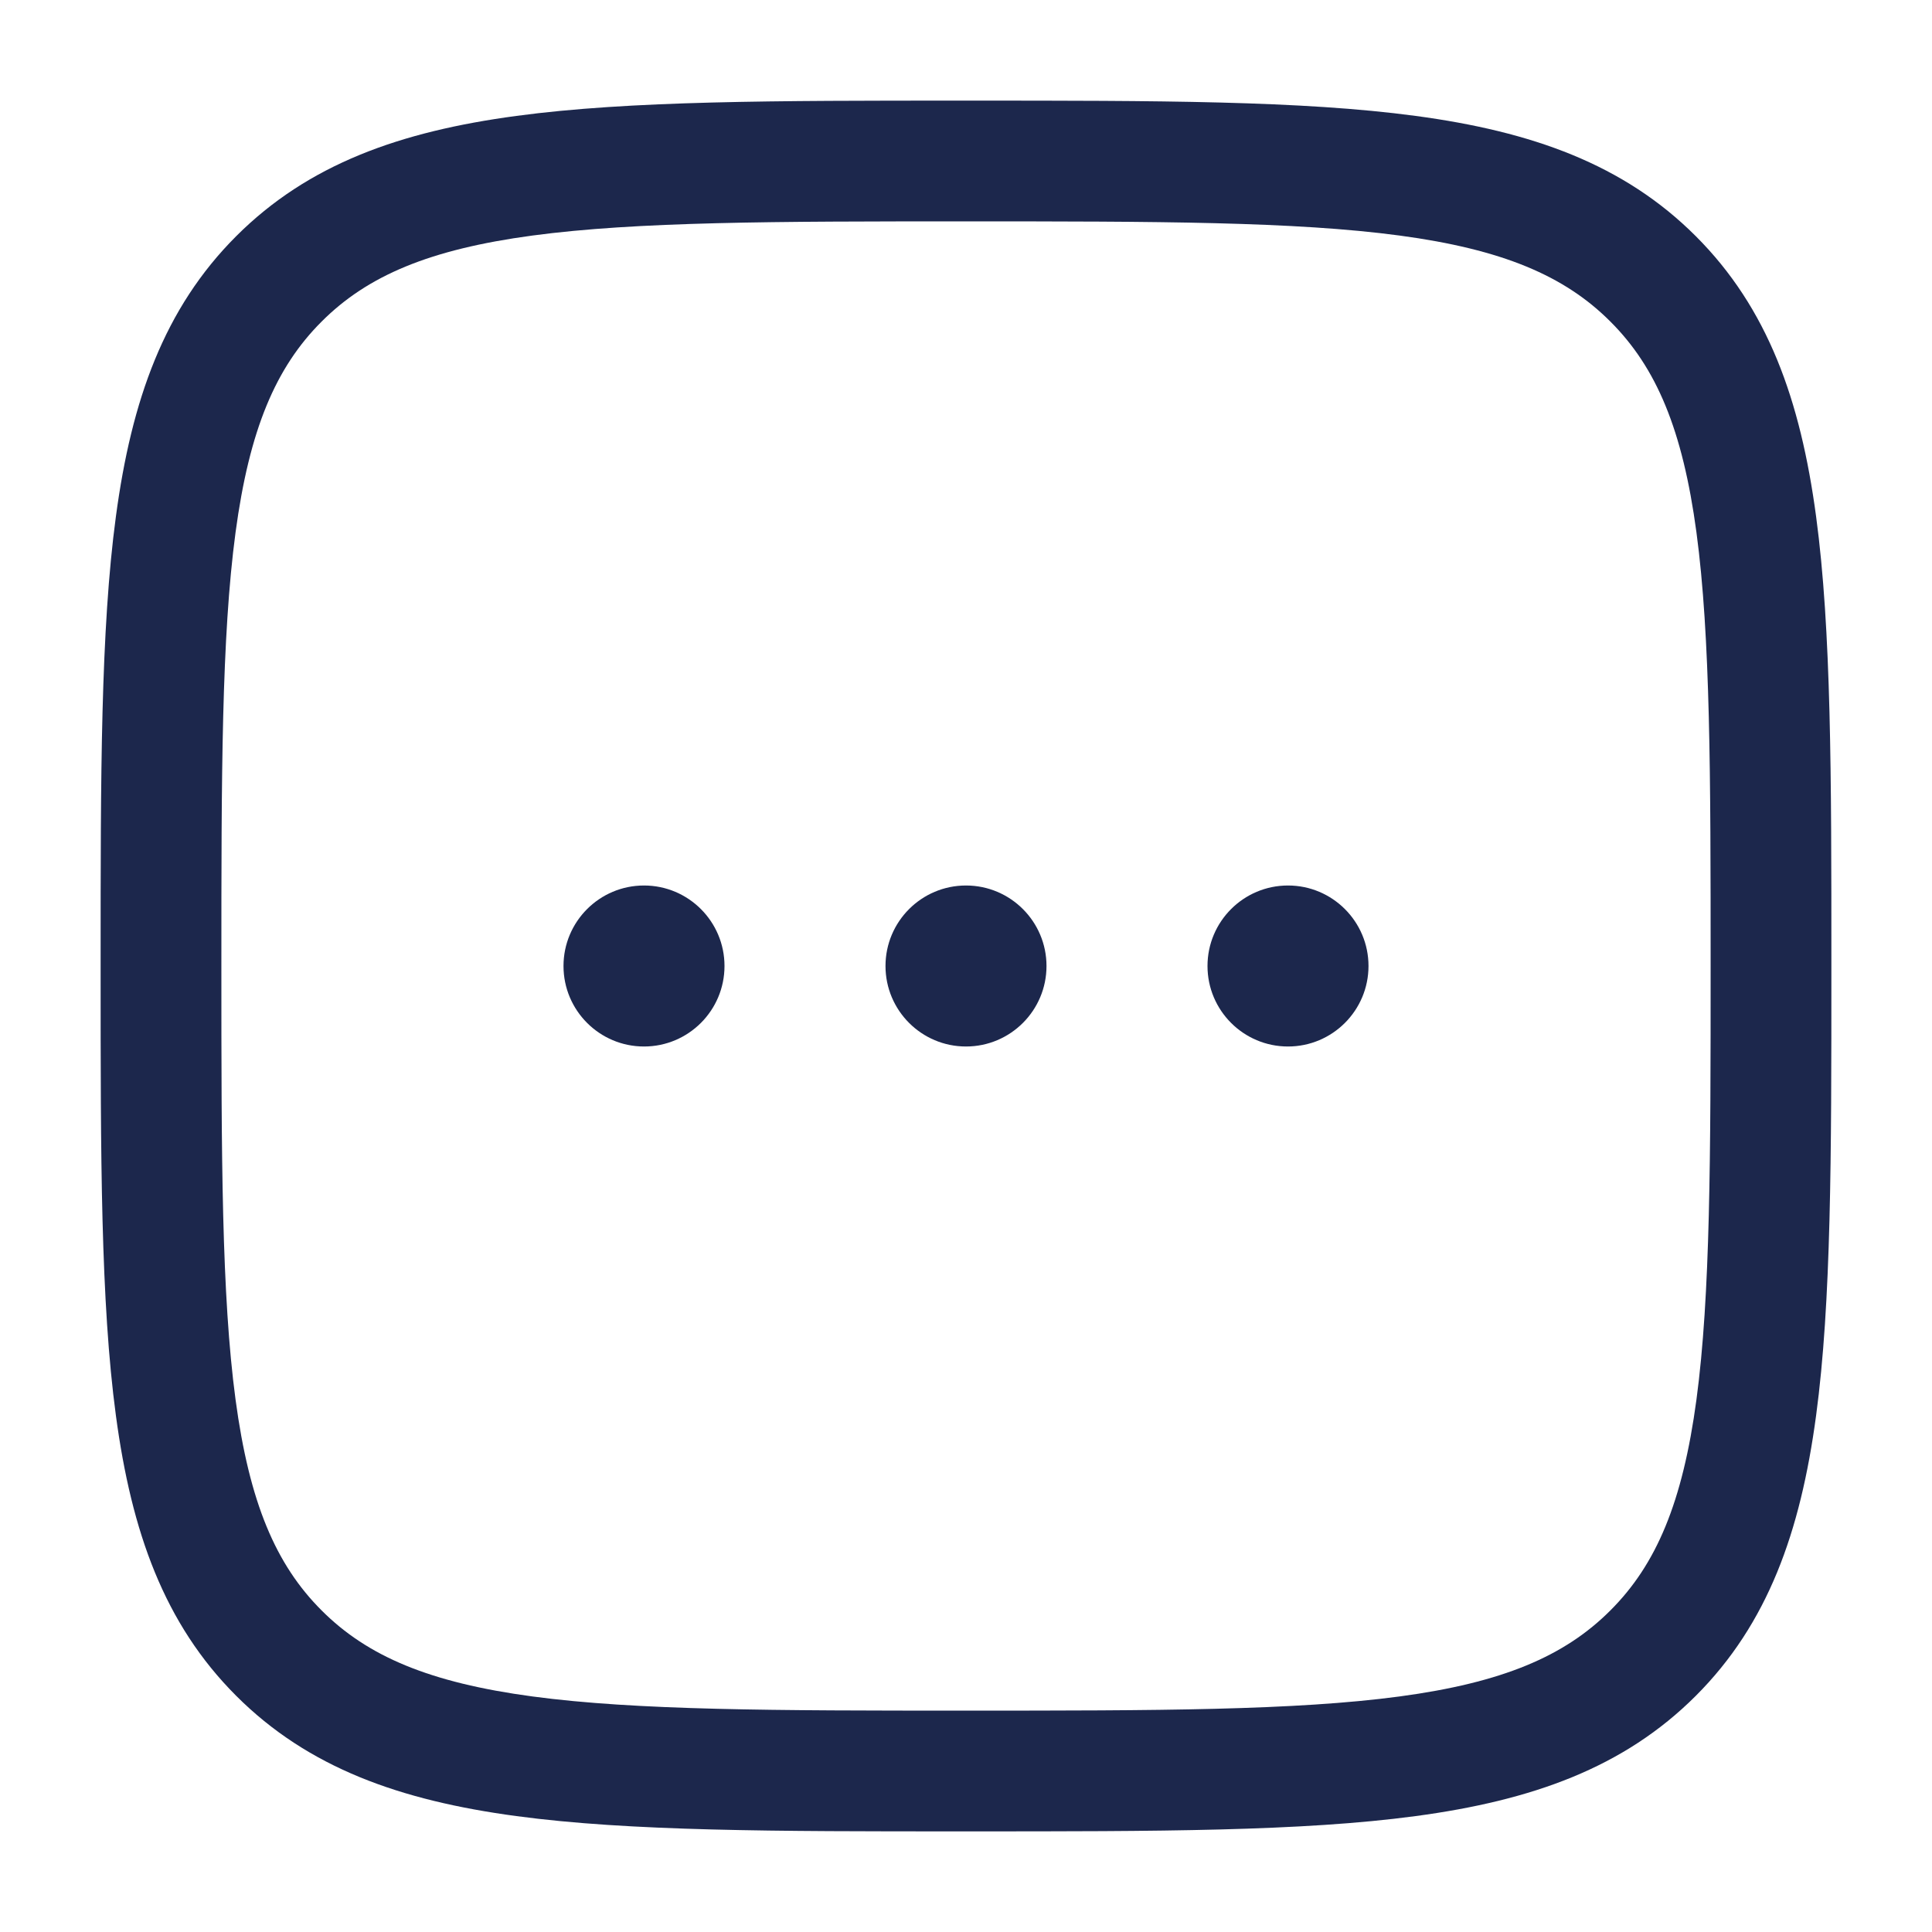
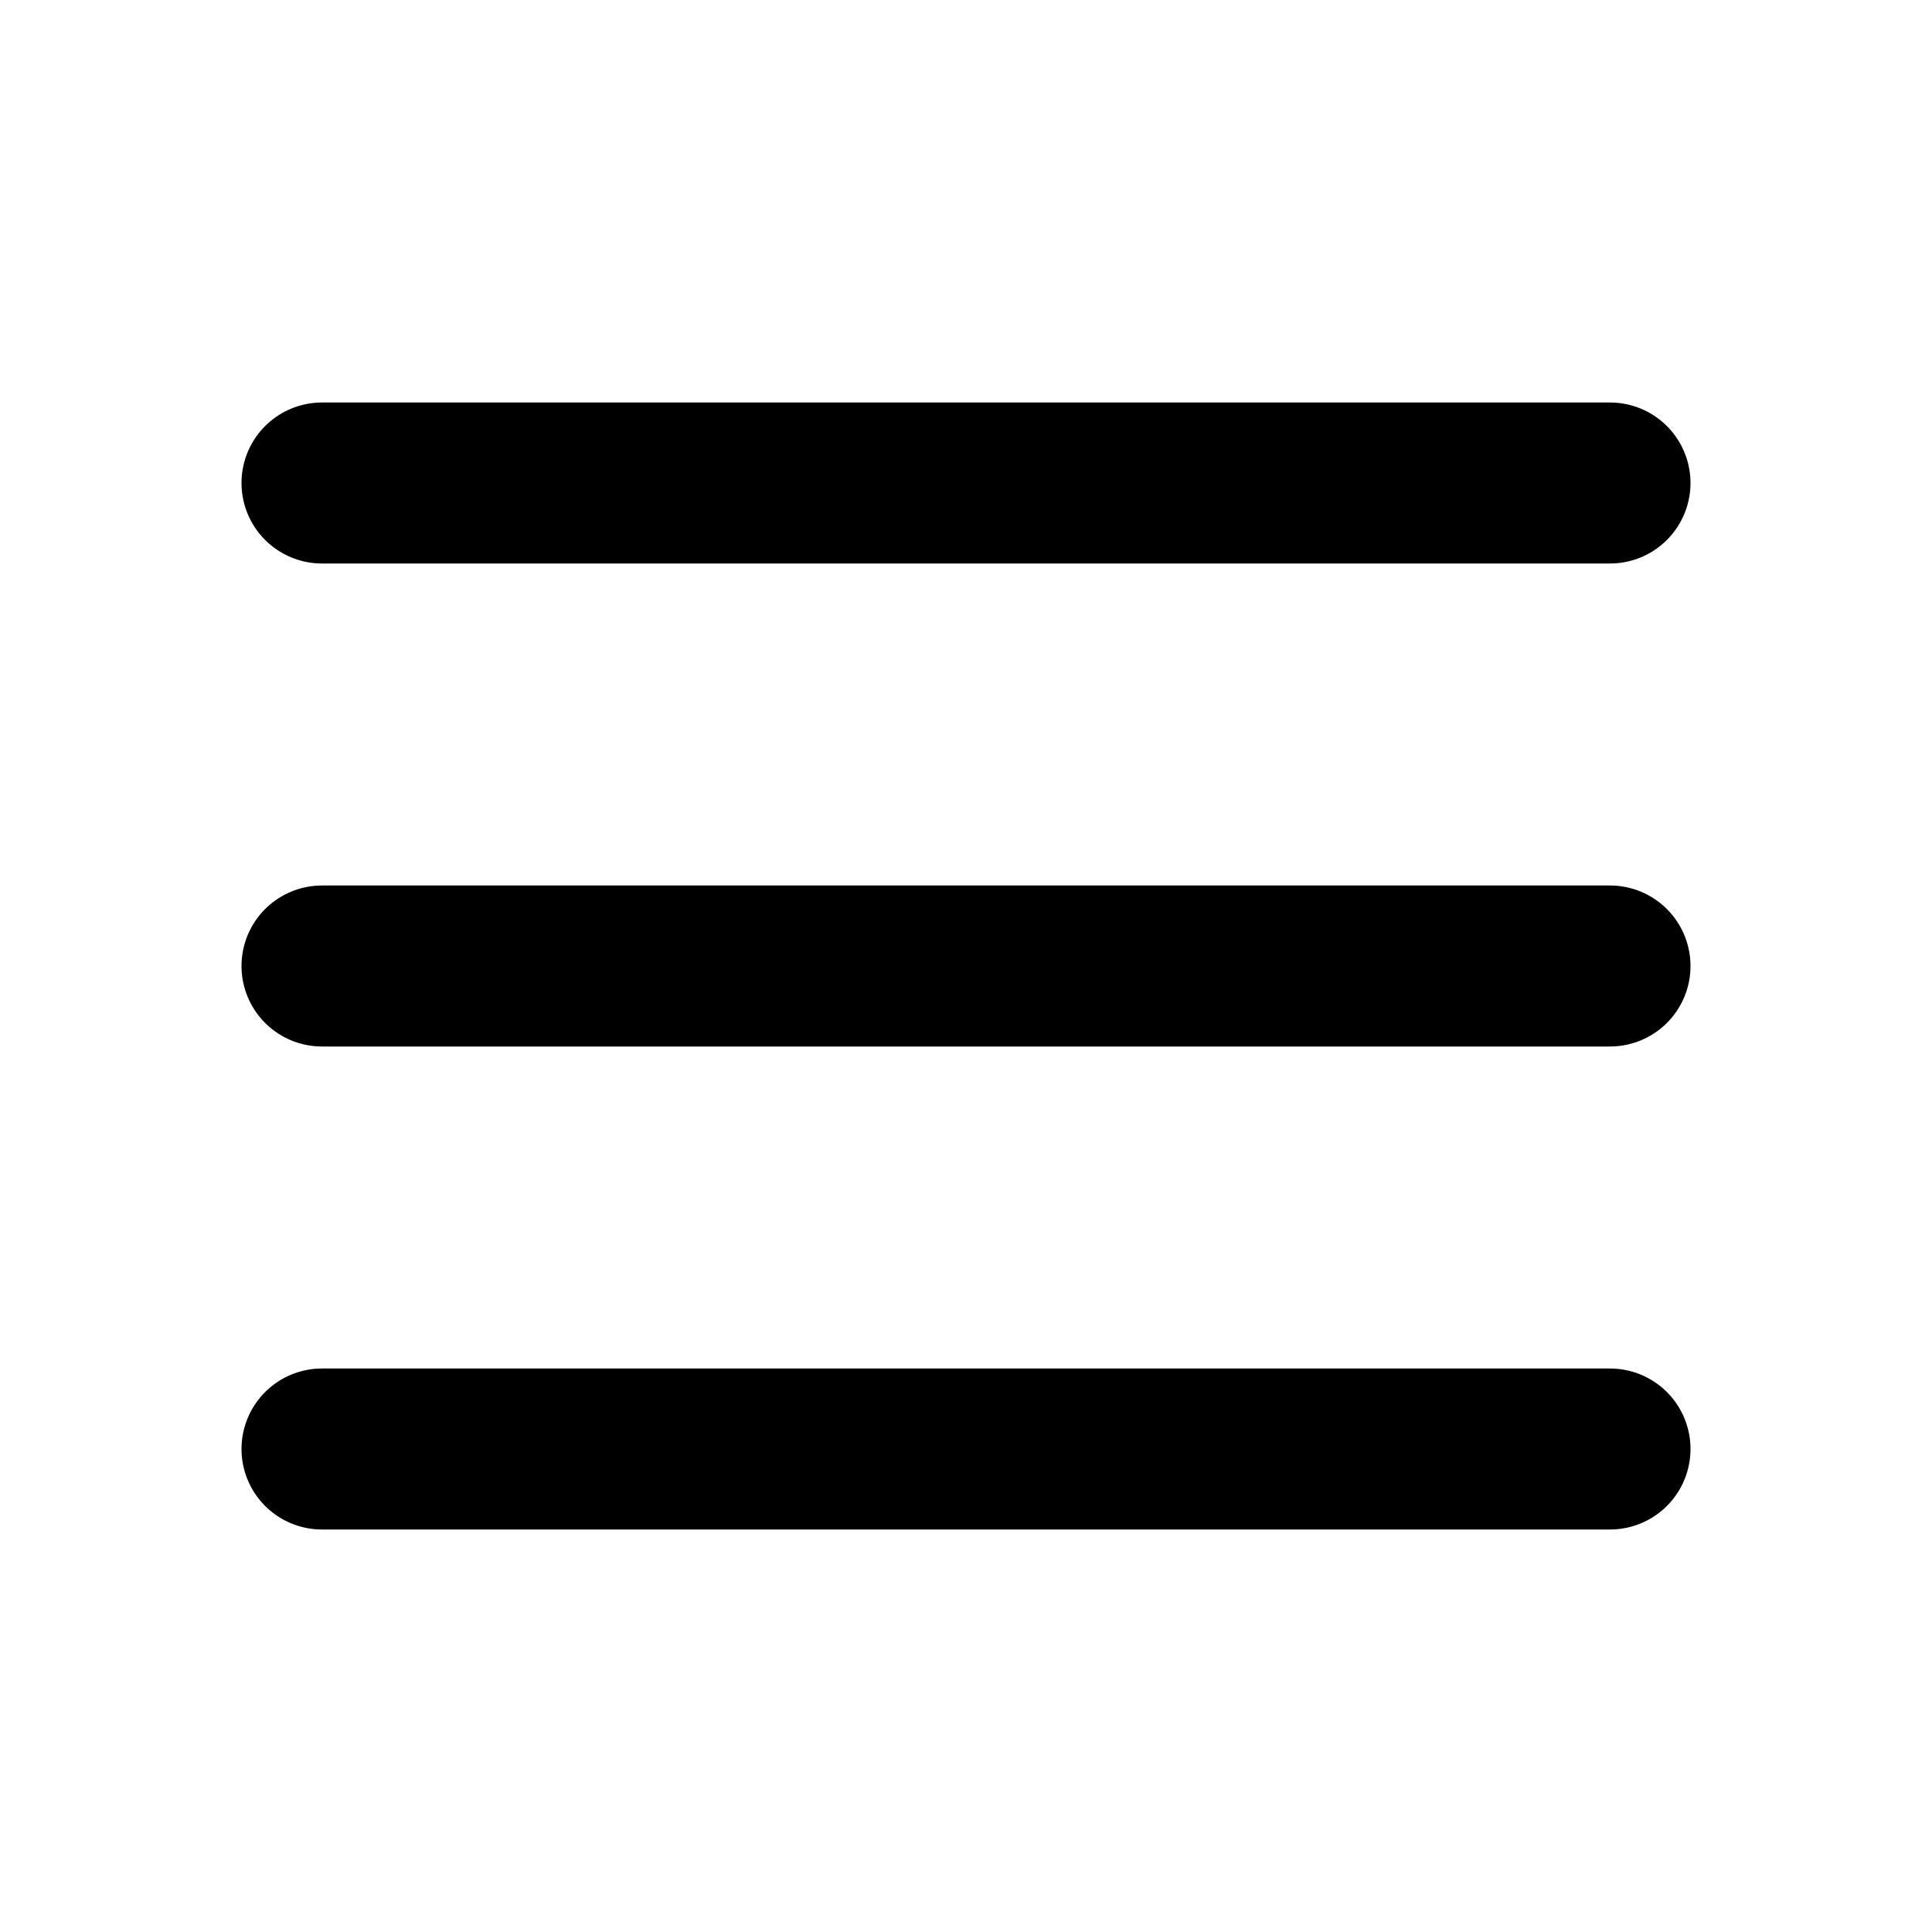
<svg xmlns="http://www.w3.org/2000/svg" width="800px" height="800px" viewBox="0 0 24 24" fill="none">
-   <path d="M9 12C9 12.552 8.552 13 8 13C7.448 13 7 12.552 7 12C7 11.448 7.448 11 8 11C8.552 11 9 11.448 9 12Z" fill="#1C274C" />
-   <path d="M13 12C13 12.552 12.552 13 12 13C11.448 13 11 12.552 11 12C11 11.448 11.448 11 12 11C12.552 11 13 11.448 13 12Z" fill="#1C274C" />
-   <path d="M16 13C16.552 13 17 12.552 17 12C17 11.448 16.552 11 16 11C15.448 11 15 11.448 15 12C15 12.552 15.448 13 16 13Z" fill="#1C274C" />
-   <path fill-rule="evenodd" clip-rule="evenodd" d="M12.057 1.25H11.943C9.634 1.25 7.825 1.25 6.414 1.44C4.969 1.634 3.829 2.039 2.934 2.934C2.039 3.829 1.634 4.969 1.44 6.414C1.25 7.825 1.25 9.634 1.25 11.943V12.057C1.25 14.366 1.25 16.175 1.44 17.586C1.634 19.031 2.039 20.171 2.934 21.066C3.829 21.961 4.969 22.366 6.414 22.56C7.825 22.75 9.634 22.75 11.943 22.75H12.057C14.366 22.75 16.175 22.75 17.586 22.56C19.031 22.366 20.171 21.961 21.066 21.066C21.961 20.171 22.366 19.031 22.56 17.586C22.75 16.175 22.75 14.366 22.75 12.057V11.943C22.75 9.634 22.75 7.825 22.56 6.414C22.366 4.969 21.961 3.829 21.066 2.934C20.171 2.039 19.031 1.634 17.586 1.44C16.175 1.25 14.366 1.25 12.057 1.25ZM3.995 3.995C4.564 3.425 5.335 3.098 6.614 2.926C7.914 2.752 9.622 2.75 12 2.75C14.378 2.75 16.086 2.752 17.386 2.926C18.665 3.098 19.436 3.425 20.005 3.995C20.575 4.564 20.902 5.335 21.074 6.614C21.248 7.914 21.25 9.622 21.25 12C21.25 14.378 21.248 16.086 21.074 17.386C20.902 18.665 20.575 19.436 20.005 20.005C19.436 20.575 18.665 20.902 17.386 21.074C16.086 21.248 14.378 21.25 12 21.25C9.622 21.25 7.914 21.248 6.614 21.074C5.335 20.902 4.564 20.575 3.995 20.005C3.425 19.436 3.098 18.665 2.926 17.386C2.752 16.086 2.75 14.378 2.75 12C2.75 9.622 2.752 7.914 2.926 6.614C3.098 5.335 3.425 4.564 3.995 3.995Z" fill="#1C274C" />
+   <path d="M4 6H20M4 12H20M4 18H20" stroke="#000000" stroke-width="2" stroke-linecap="round" stroke-linejoin="round" />
</svg>
